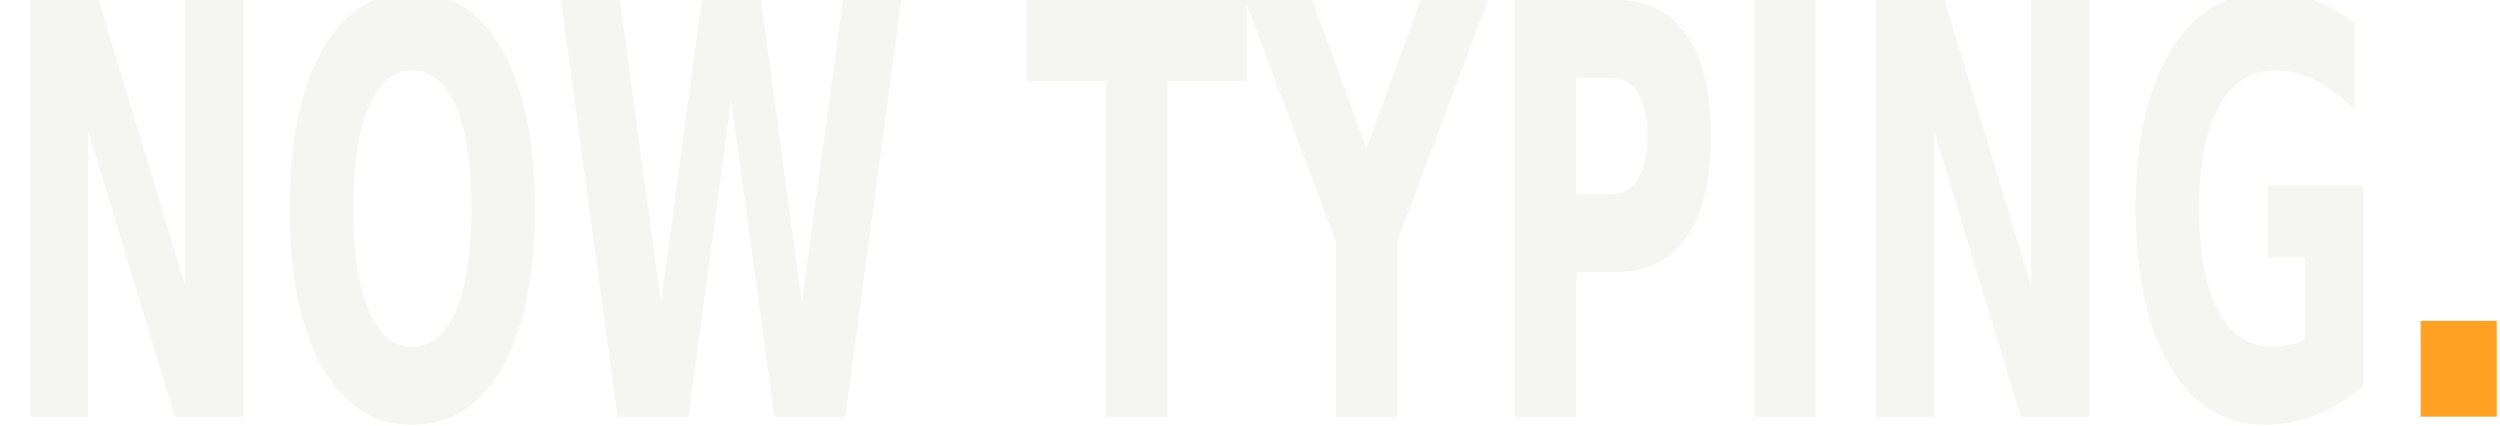
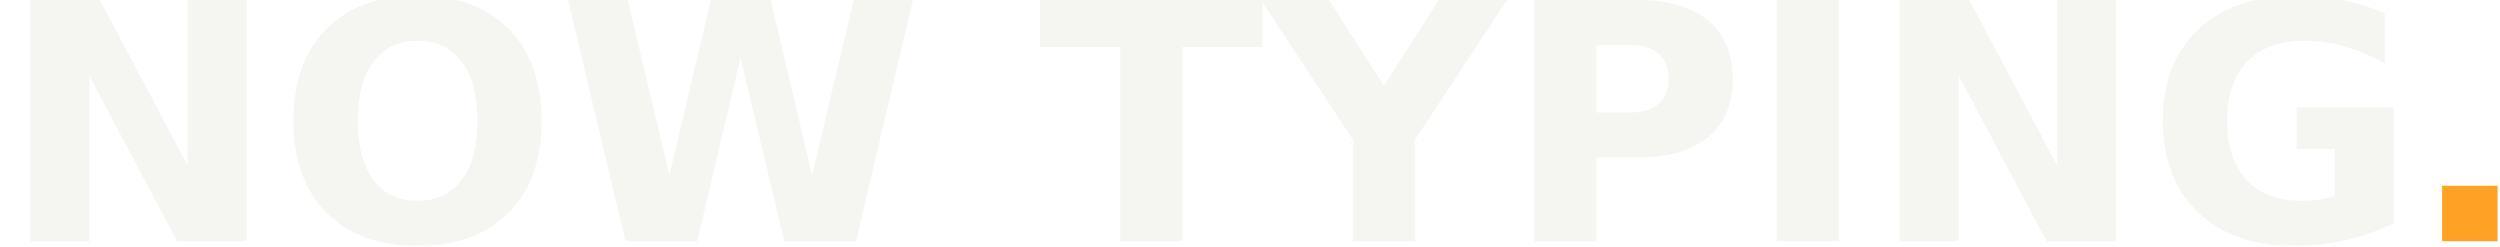
- <svg xmlns="http://www.w3.org/2000/svg" viewBox="0 0 600 102" role="img" aria-label="NOW TYPING">
-   <g transform="scale(0.7939786 1)">
-     <g fill="#f5f5f2">
-       <g transform="translate(0 100) scale(0.04822505 -0.06697924)">
-         <path transform="translate(0 0)" d="M188 1493H618L1161 469V1493H1526V0H1096L553 1024V0H188Z" />
-         <path transform="translate(1714 0)" d="M870 1241Q694 1241 597.0 1111.0Q500 981 500 745Q500 510 597.0 380.0Q694 250 870 250Q1047 250 1144.0 380.0Q1241 510 1241 745Q1241 981 1144.0 1111.0Q1047 1241 870 1241ZM870 1520Q1230 1520 1434.0 1314.0Q1638 1108 1638 745Q1638 383 1434.0 177.0Q1230 -29 870 -29Q511 -29 306.5 177.0Q102 383 102 745Q102 1108 306.5 1314.0Q511 1520 870 1520Z" />
-         <path transform="translate(3455 0)" d="M61 1493H430L688 408L944 1493H1315L1571 408L1829 1493H2195L1843 0H1399L1128 1135L860 0H416Z" />
-         <path transform="translate(5714 0)" d="" />
-         <path transform="translate(6427 0)" d="M10 1493H1386V1202H891V0H506V1202H10Z" />
-         <path transform="translate(7824 0)" d="M-20 1493H401L741 961L1081 1493H1503L934 629V0H549V629Z" />
-         <path transform="translate(9307 0)" d="M188 1493H827Q1112 1493 1264.5 1366.5Q1417 1240 1417 1006Q1417 771 1264.5 644.5Q1112 518 827 518H573V0H188ZM573 1214V797H786Q898 797 959.0 851.5Q1020 906 1020 1006Q1020 1106 959.0 1160.0Q898 1214 786 1214Z" />
-         <path transform="translate(10808 0)" d="M188 1493H573V0H188Z" />
-         <path transform="translate(11570 0)" d="M188 1493H618L1161 469V1493H1526V0H1096L553 1024V0H188Z" />
-         <path transform="translate(13284 0)" d="M1530 111Q1386 41 1231.0 6.0Q1076 -29 911 -29Q538 -29 320.0 179.5Q102 388 102 745Q102 1106 324.0 1313.0Q546 1520 932 1520Q1081 1520 1217.5 1492.0Q1354 1464 1475 1409V1100Q1350 1171 1226.5 1206.0Q1103 1241 979 1241Q749 1241 624.5 1112.5Q500 984 500 745Q500 508 620.0 379.0Q740 250 961 250Q1021 250 1072.5 257.5Q1124 265 1165 281V571H930V829H1530Z" />
-       </g>
+ <svg xmlns="http://www.w3.org/2000/svg" viewBox="0 0 1036.344 102" role="img" aria-label="NOW TYPING">
+   <g fill="#f5f5f2">
+     <g transform="translate(0 100) scale(0.06697924 -0.06697924)">
+       <path transform="translate(0 0)" d="M188 1493H618L1161 469V1493H1526V0H1096L553 1024V0H188Z" />
+       <path transform="translate(1714 0)" d="M870 1241Q694 1241 597.0 1111.0Q500 981 500 745Q500 510 597.0 380.0Q694 250 870 250Q1047 250 1144.0 380.0Q1241 510 1241 745Q1241 981 1144.0 1111.0Q1047 1241 870 1241ZM870 1520Q1230 1520 1434.0 1314.0Q1638 1108 1638 745Q1638 383 1434.0 177.0Q1230 -29 870 -29Q511 -29 306.5 177.0Q102 383 102 745Q102 1108 306.5 1314.0Q511 1520 870 1520Z" />
+       <path transform="translate(3455 0)" d="M61 1493H430L688 408L944 1493H1315L1571 408L1829 1493H2195L1843 0H1399L1128 1135L860 0H416Z" />
+       <path transform="translate(5714 0)" d="" />
+       <path transform="translate(6427 0)" d="M10 1493H1386V1202H891V0H506V1202H10Z" />
+       <path transform="translate(7824 0)" d="M-20 1493H401L741 961L1081 1493H1503L934 629V0H549V629Z" />
+       <path transform="translate(9307 0)" d="M188 1493H827Q1112 1493 1264.5 1366.5Q1417 1240 1417 1006Q1417 771 1264.5 644.5Q1112 518 827 518H573V0H188ZM573 1214V797H786Q898 797 959.0 851.5Q1020 906 1020 1006Q1020 1106 959.0 1160.0Q898 1214 786 1214Z" />
+       <path transform="translate(10808 0)" d="M188 1493H573V0H188Z" />
+       <path transform="translate(11570 0)" d="M188 1493H618L1161 469V1493H1526V0H1096L553 1024V0H188Z" />
+       <path transform="translate(13284 0)" d="M1530 111Q1386 41 1231.0 6.0Q1076 -29 911 -29Q538 -29 320.0 179.5Q102 388 102 745Q102 1106 324.0 1313.0Q546 1520 932 1520Q1081 1520 1217.5 1492.0Q1354 1464 1475 1409V1100Q1350 1171 1226.5 1206.0Q1103 1241 979 1241Q749 1241 624.5 1112.5Q500 984 500 745Q500 508 620.0 379.0Q740 250 961 250Q1021 250 1072.5 257.5Q1124 265 1165 281V571H930V829H1530Z" />
    </g>
-     <rect fill="#ffa124" x="731.688" y="77" width="23" height="23" />
  </g>
+   <rect fill="#ffa124" x="1012.344" y="77" width="23" height="23" />
</svg>
